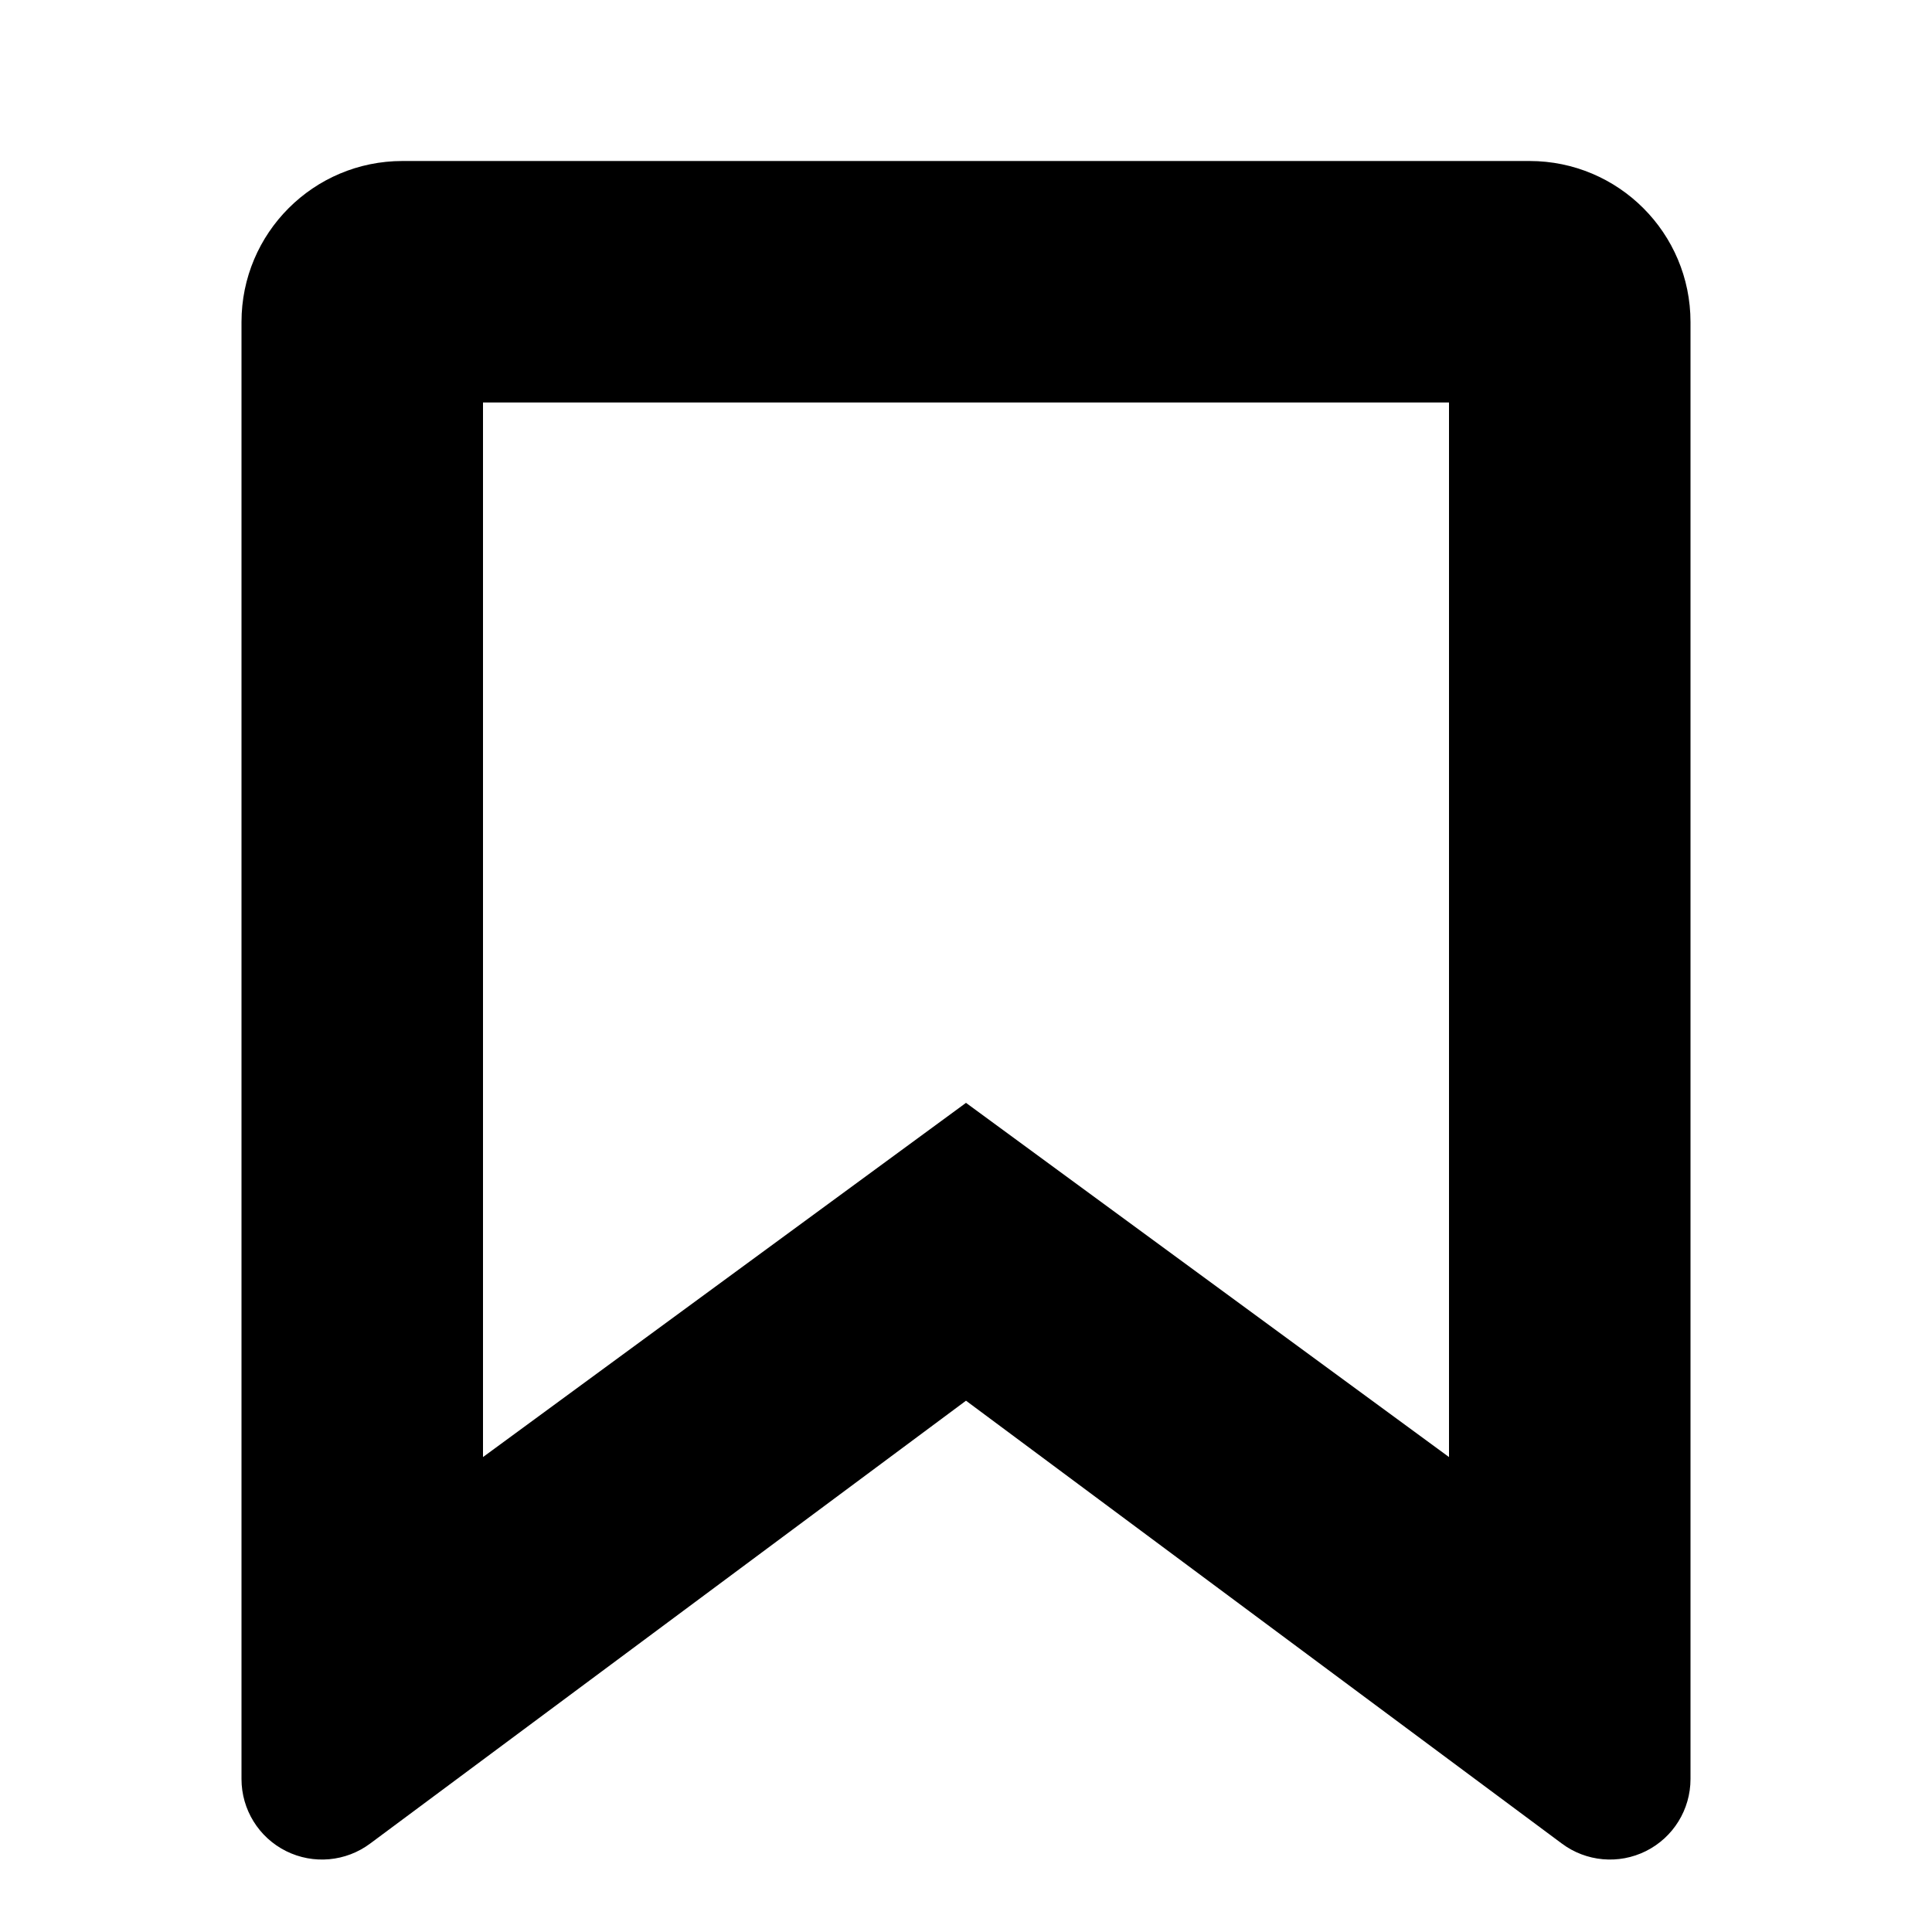
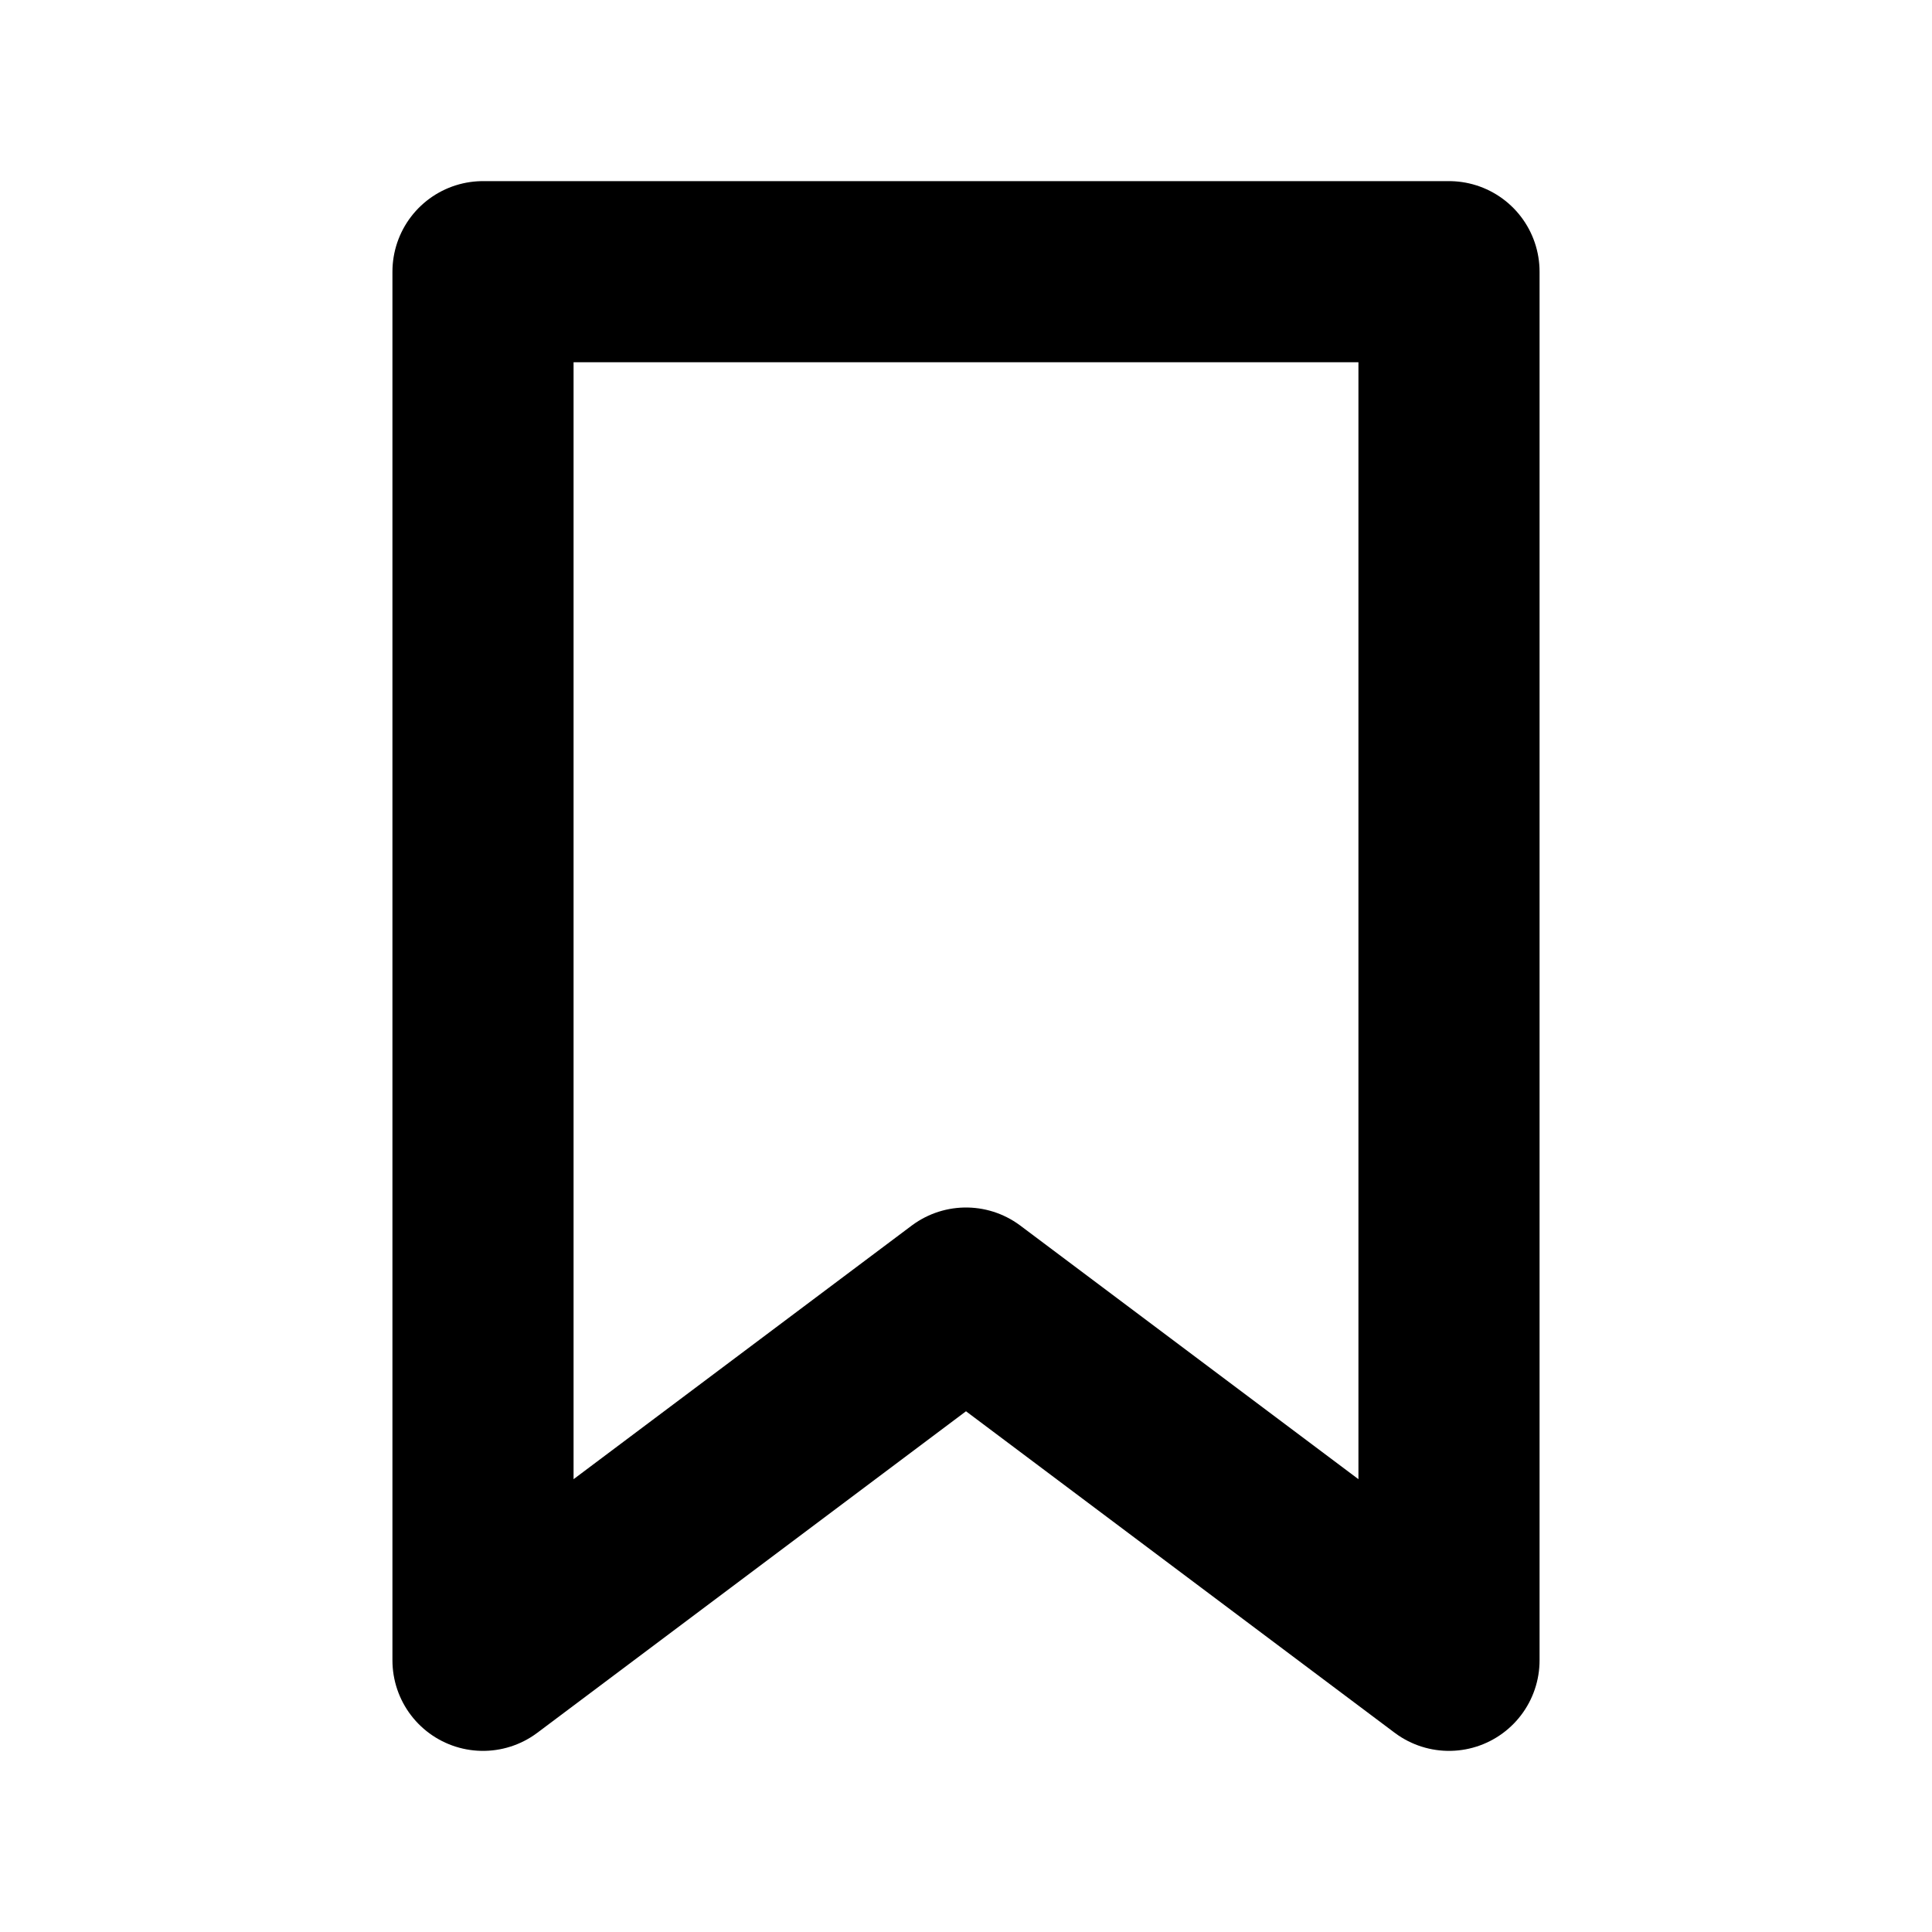
- <svg xmlns="http://www.w3.org/2000/svg" viewBox="0 0 24 24">
-   <path d="M5 2h14a2 2 0 0 1 2 2v18.1a1 1 0 0 1-1.6.8L12 17.4l-7.4 5.5a1 1 0 0 1-1.6-.8V4a2 2 0 0 1 2-2Zm1 3v13.1l6-4.4 6 4.4V5H6Z" />
+ <svg xmlns="http://www.w3.org/2000/svg" viewBox="0 0 24 24" fill="none" stroke="#000" stroke-width="1.5" stroke-linecap="round" stroke-linejoin="round">
+   <g transform="scale(1.5)">
+     <path d="M4 2.25h8v11.5L8 10.75l-4 3Z" />
+   </g>
</svg>
